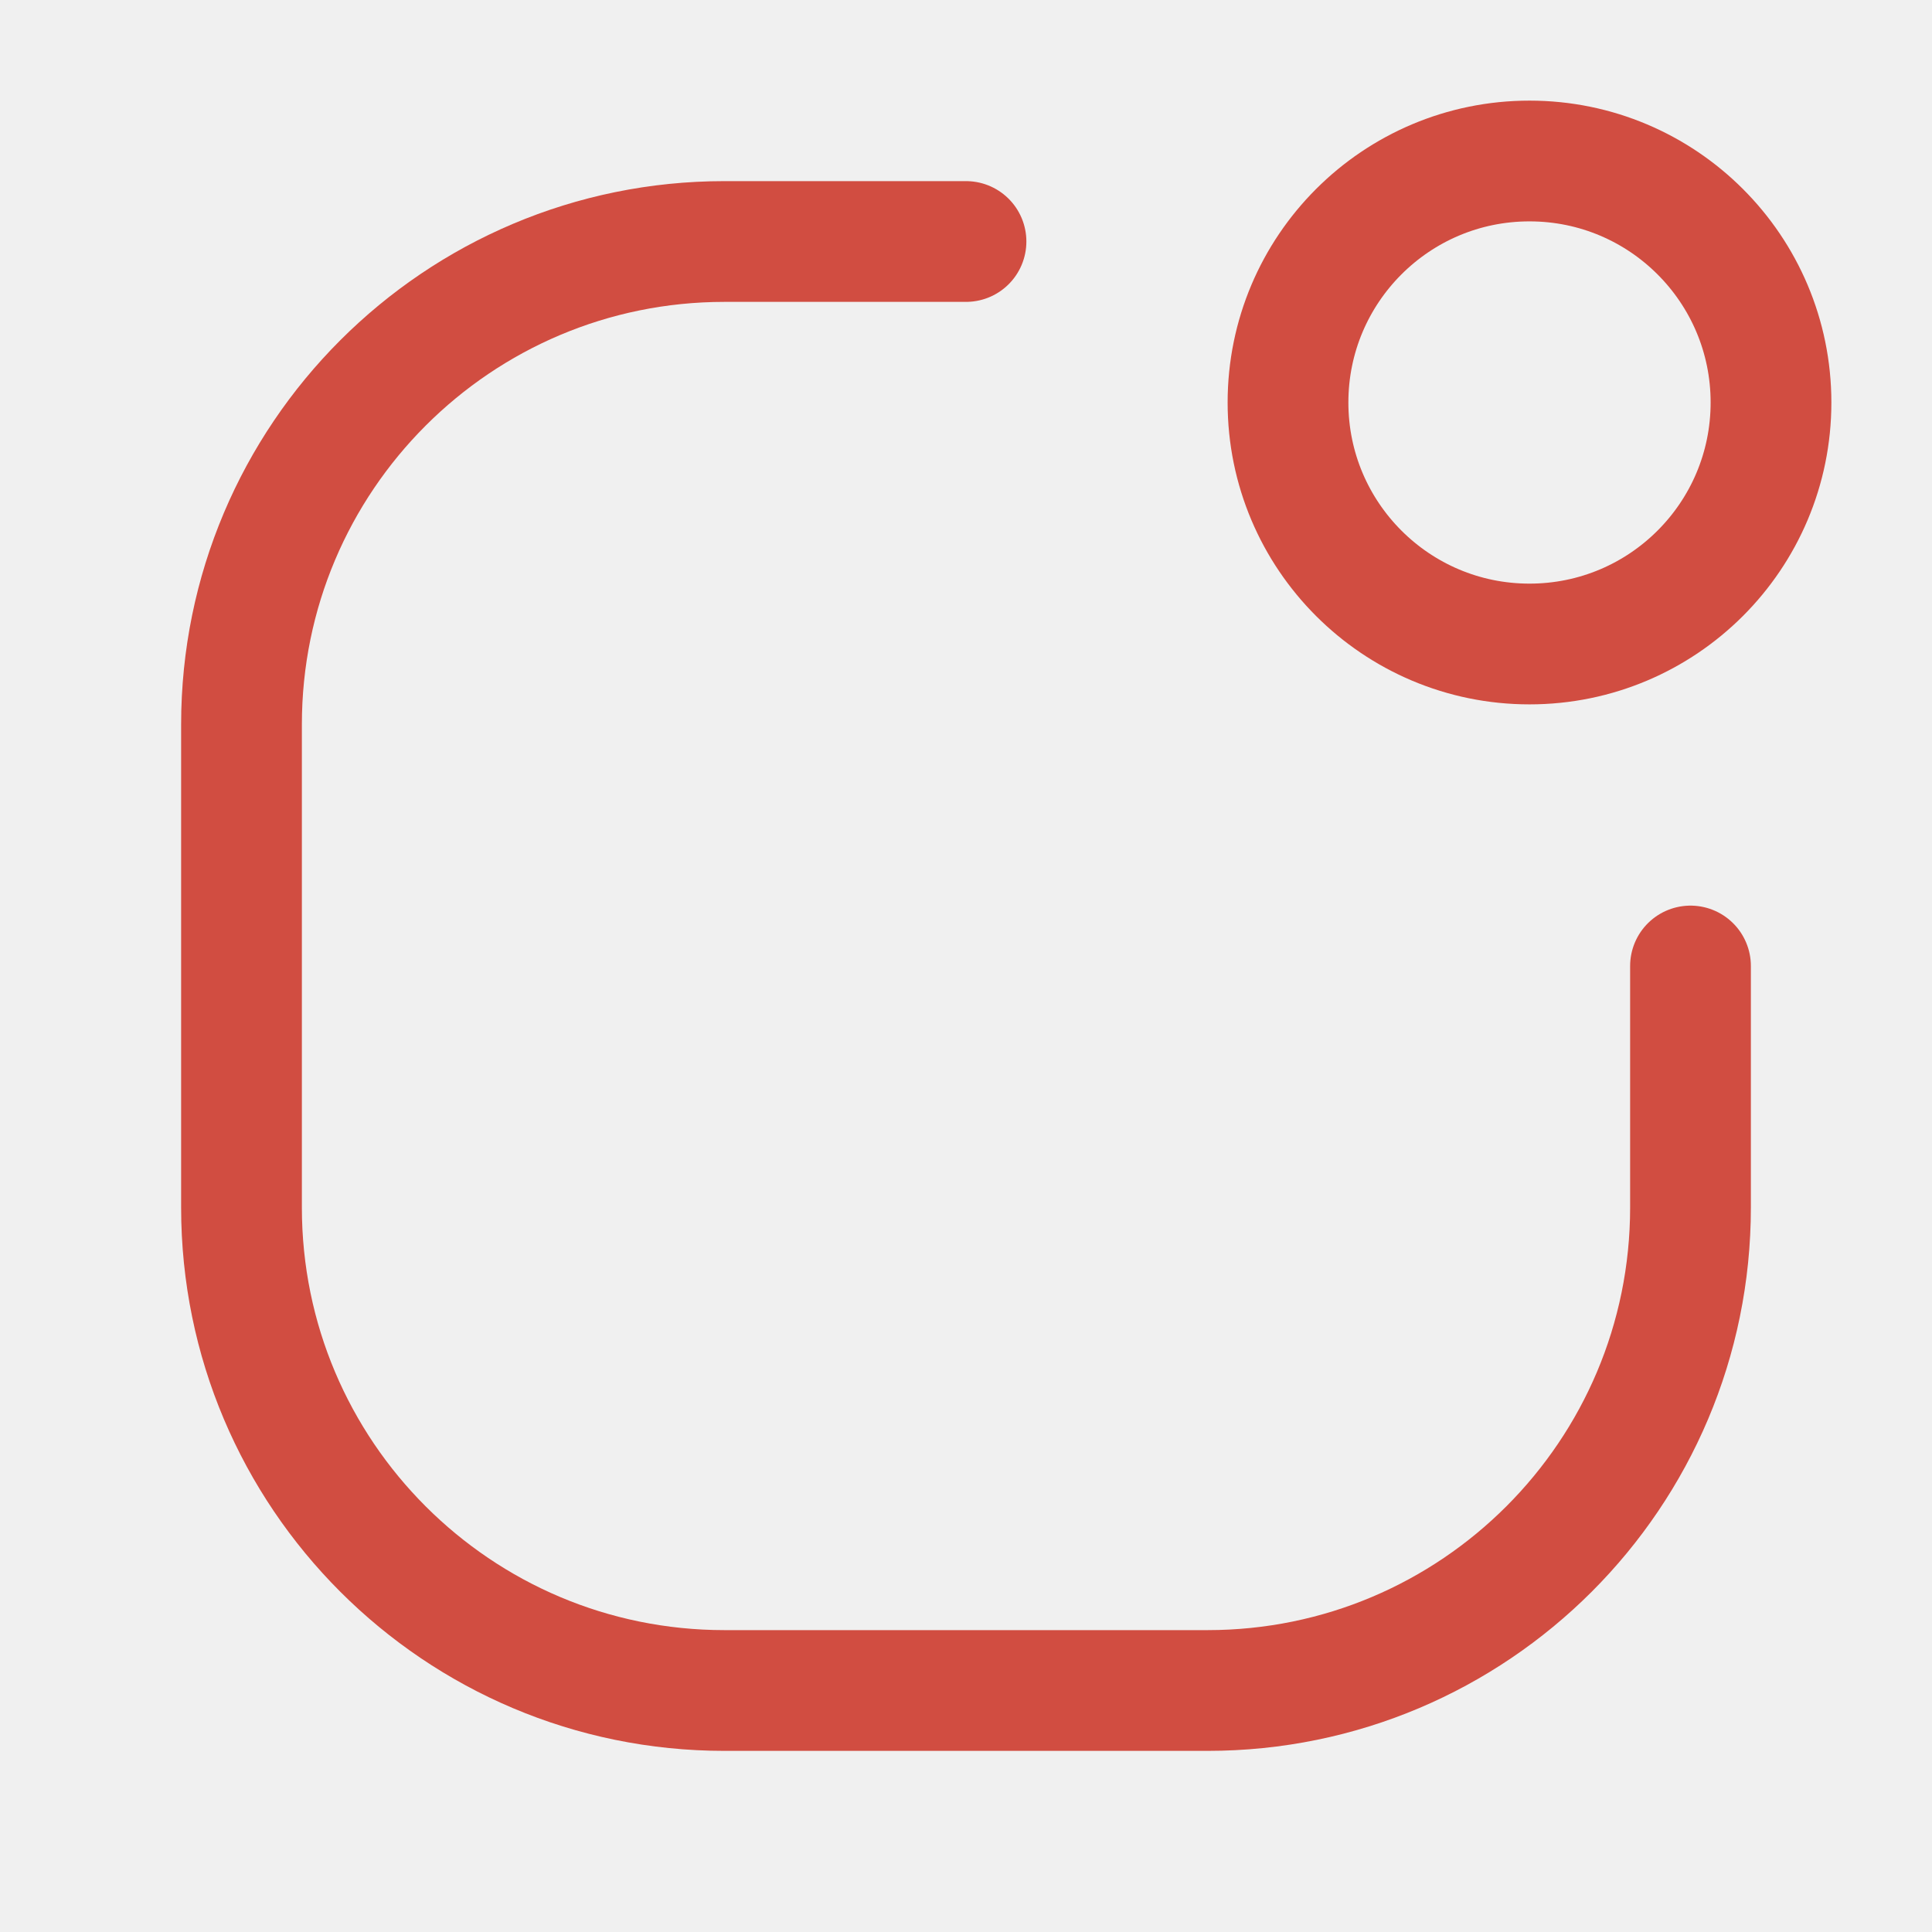
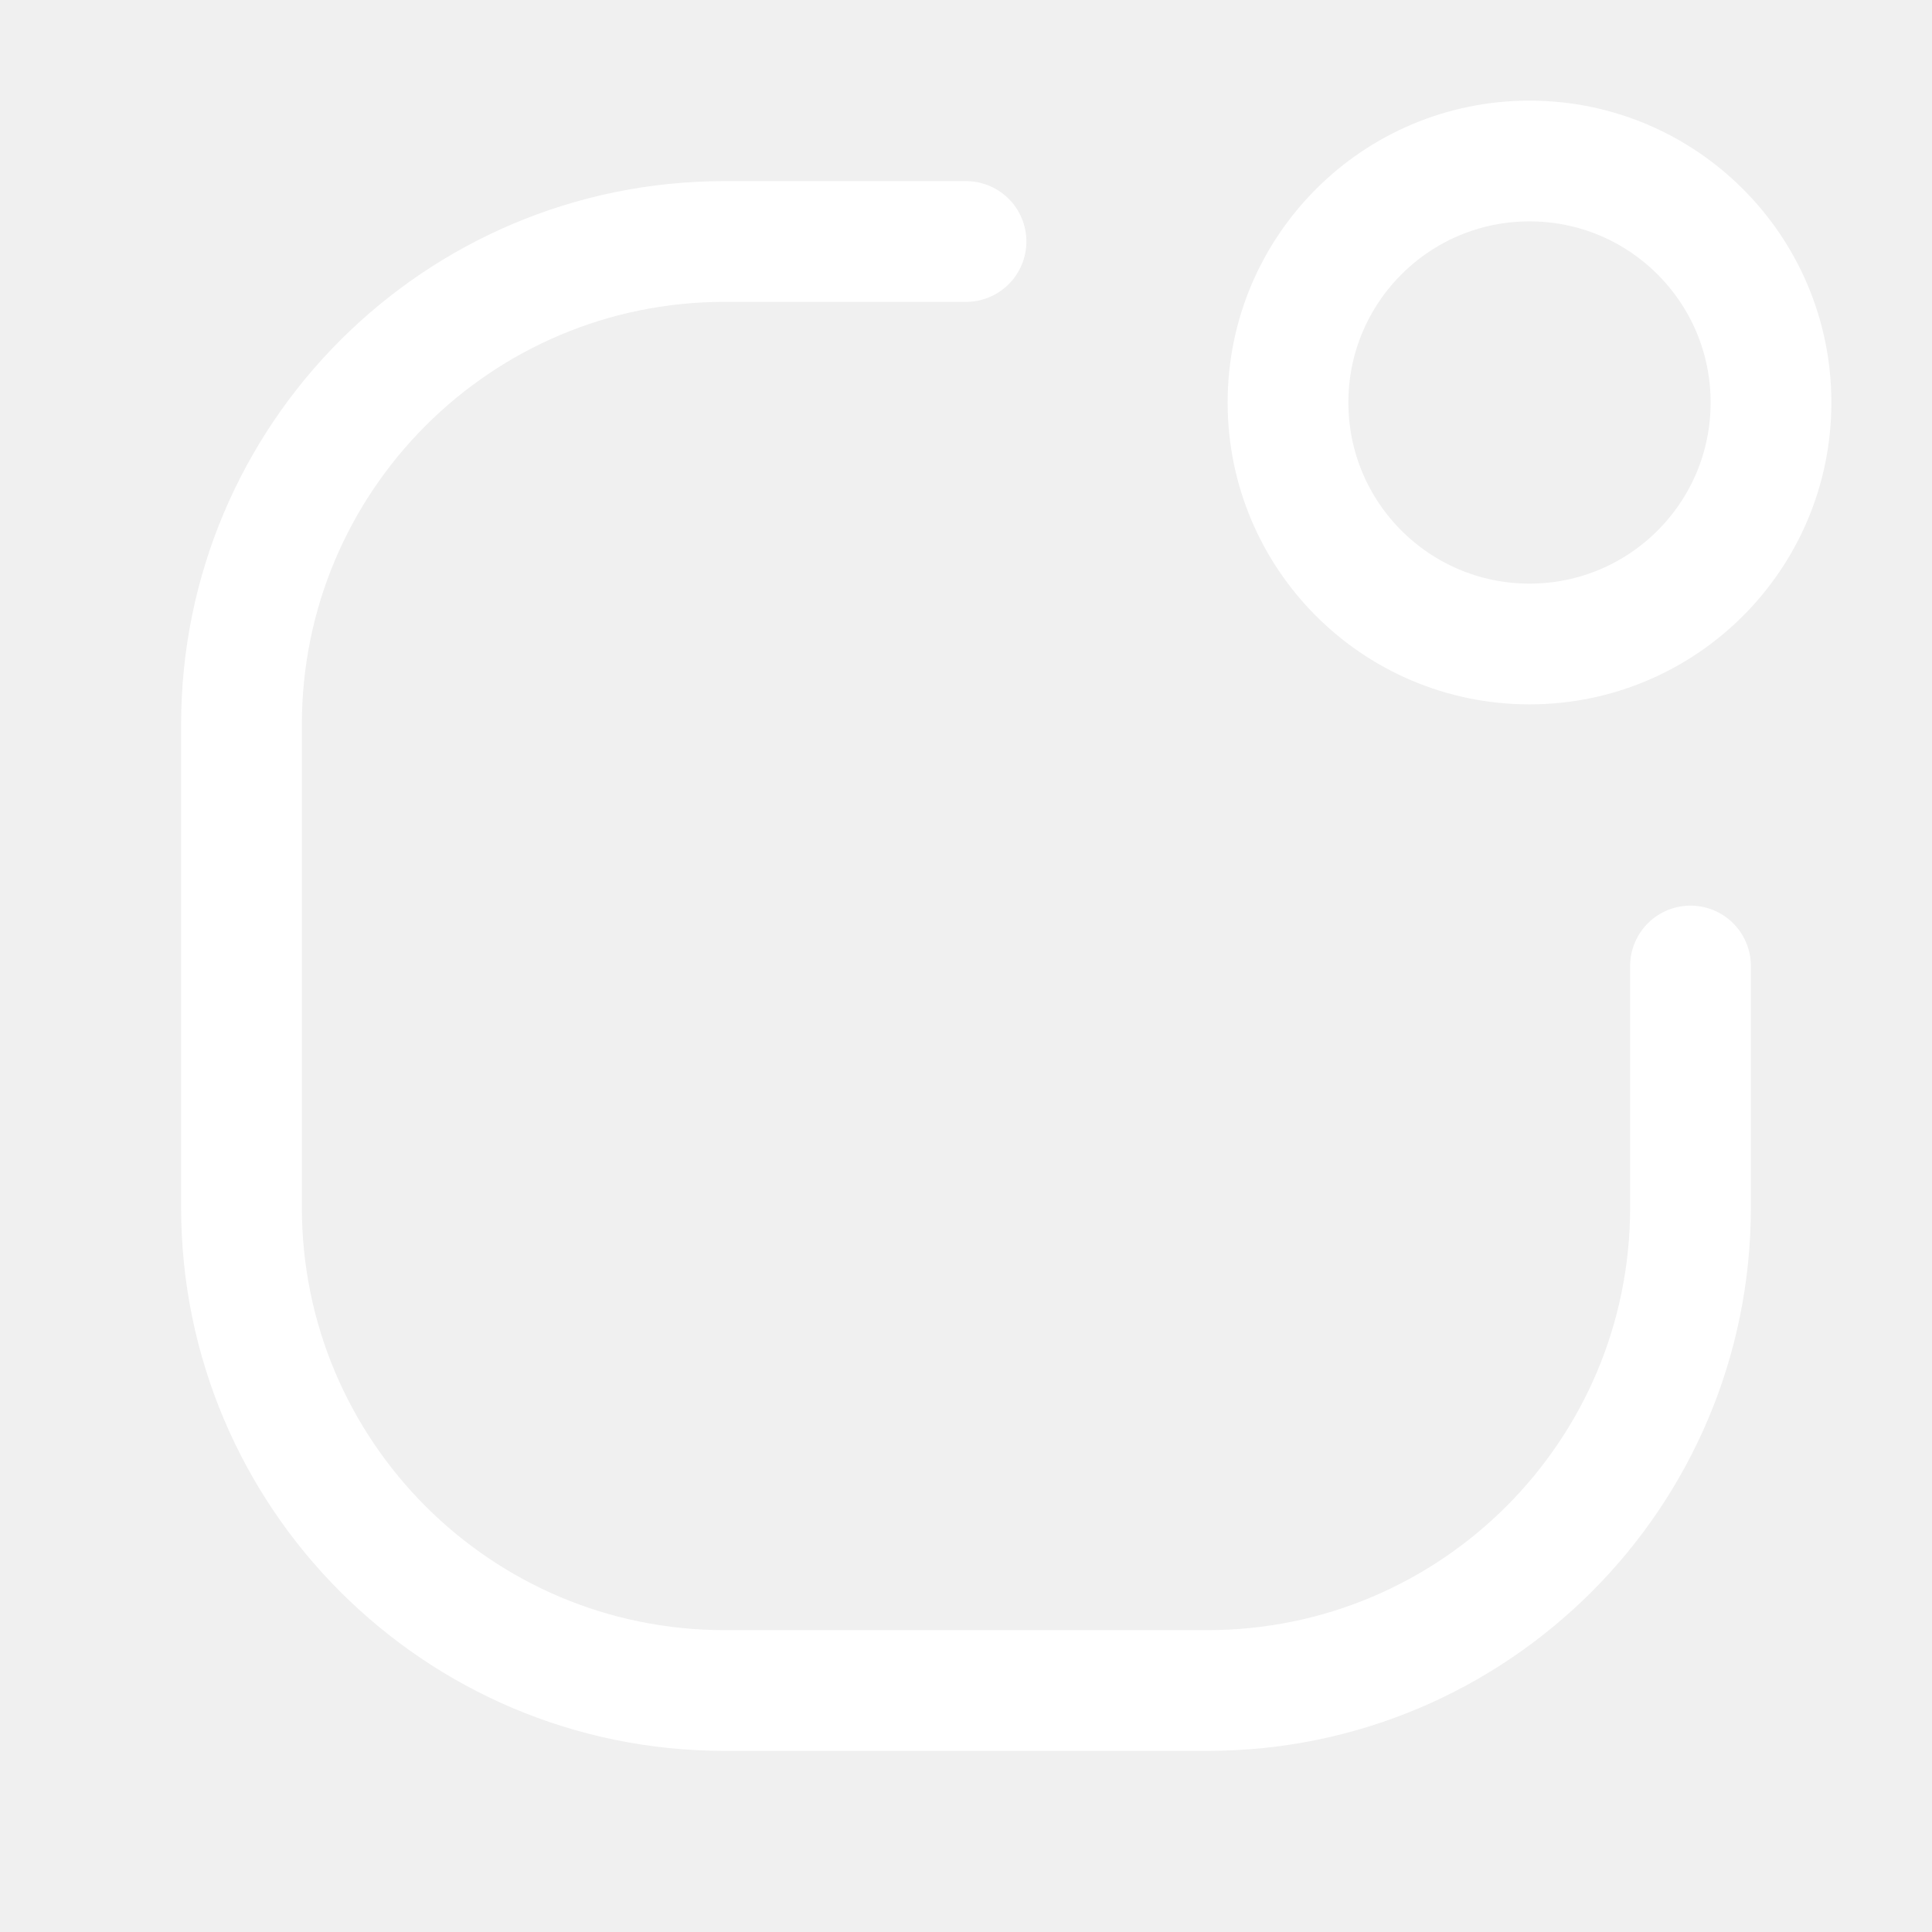
<svg xmlns="http://www.w3.org/2000/svg" width="24" height="24" stroke-width="1.5" viewBox="0 0 24 24" fill="none">
-   <path d="M19 8C20.657 8 22 6.657 22 5C22 3.343 20.657 2 19 2C17.343 2 16 3.343 16 5C16 6.657 17.343 8 19 8Z" stroke="#d14d41" stroke-linecap="round" stroke-linejoin="round" />
-   <path d="M21 12V15C21 18.314 18.314 21 15 21H9C5.686 21 3 18.314 3 15V9C3 5.686 5.686 3 9 3H12" stroke="#d14d41" stroke-linecap="round" stroke-linejoin="round" />
+   <path d="M19 8C20.657 8 22 6.657 22 5C22 3.343 20.657 2 19 2C17.343 2 16 3.343 16 5C16 6.657 17.343 8 19 8Z" stroke="#ffffff" stroke-linecap="round" stroke-linejoin="round" />
+   <path d="M21 12V15C21 18.314 18.314 21 15 21H9C5.686 21 3 18.314 3 15V9C3 5.686 5.686 3 9 3H12" stroke="#ffffff" stroke-linecap="round" stroke-linejoin="round" />
</svg>
